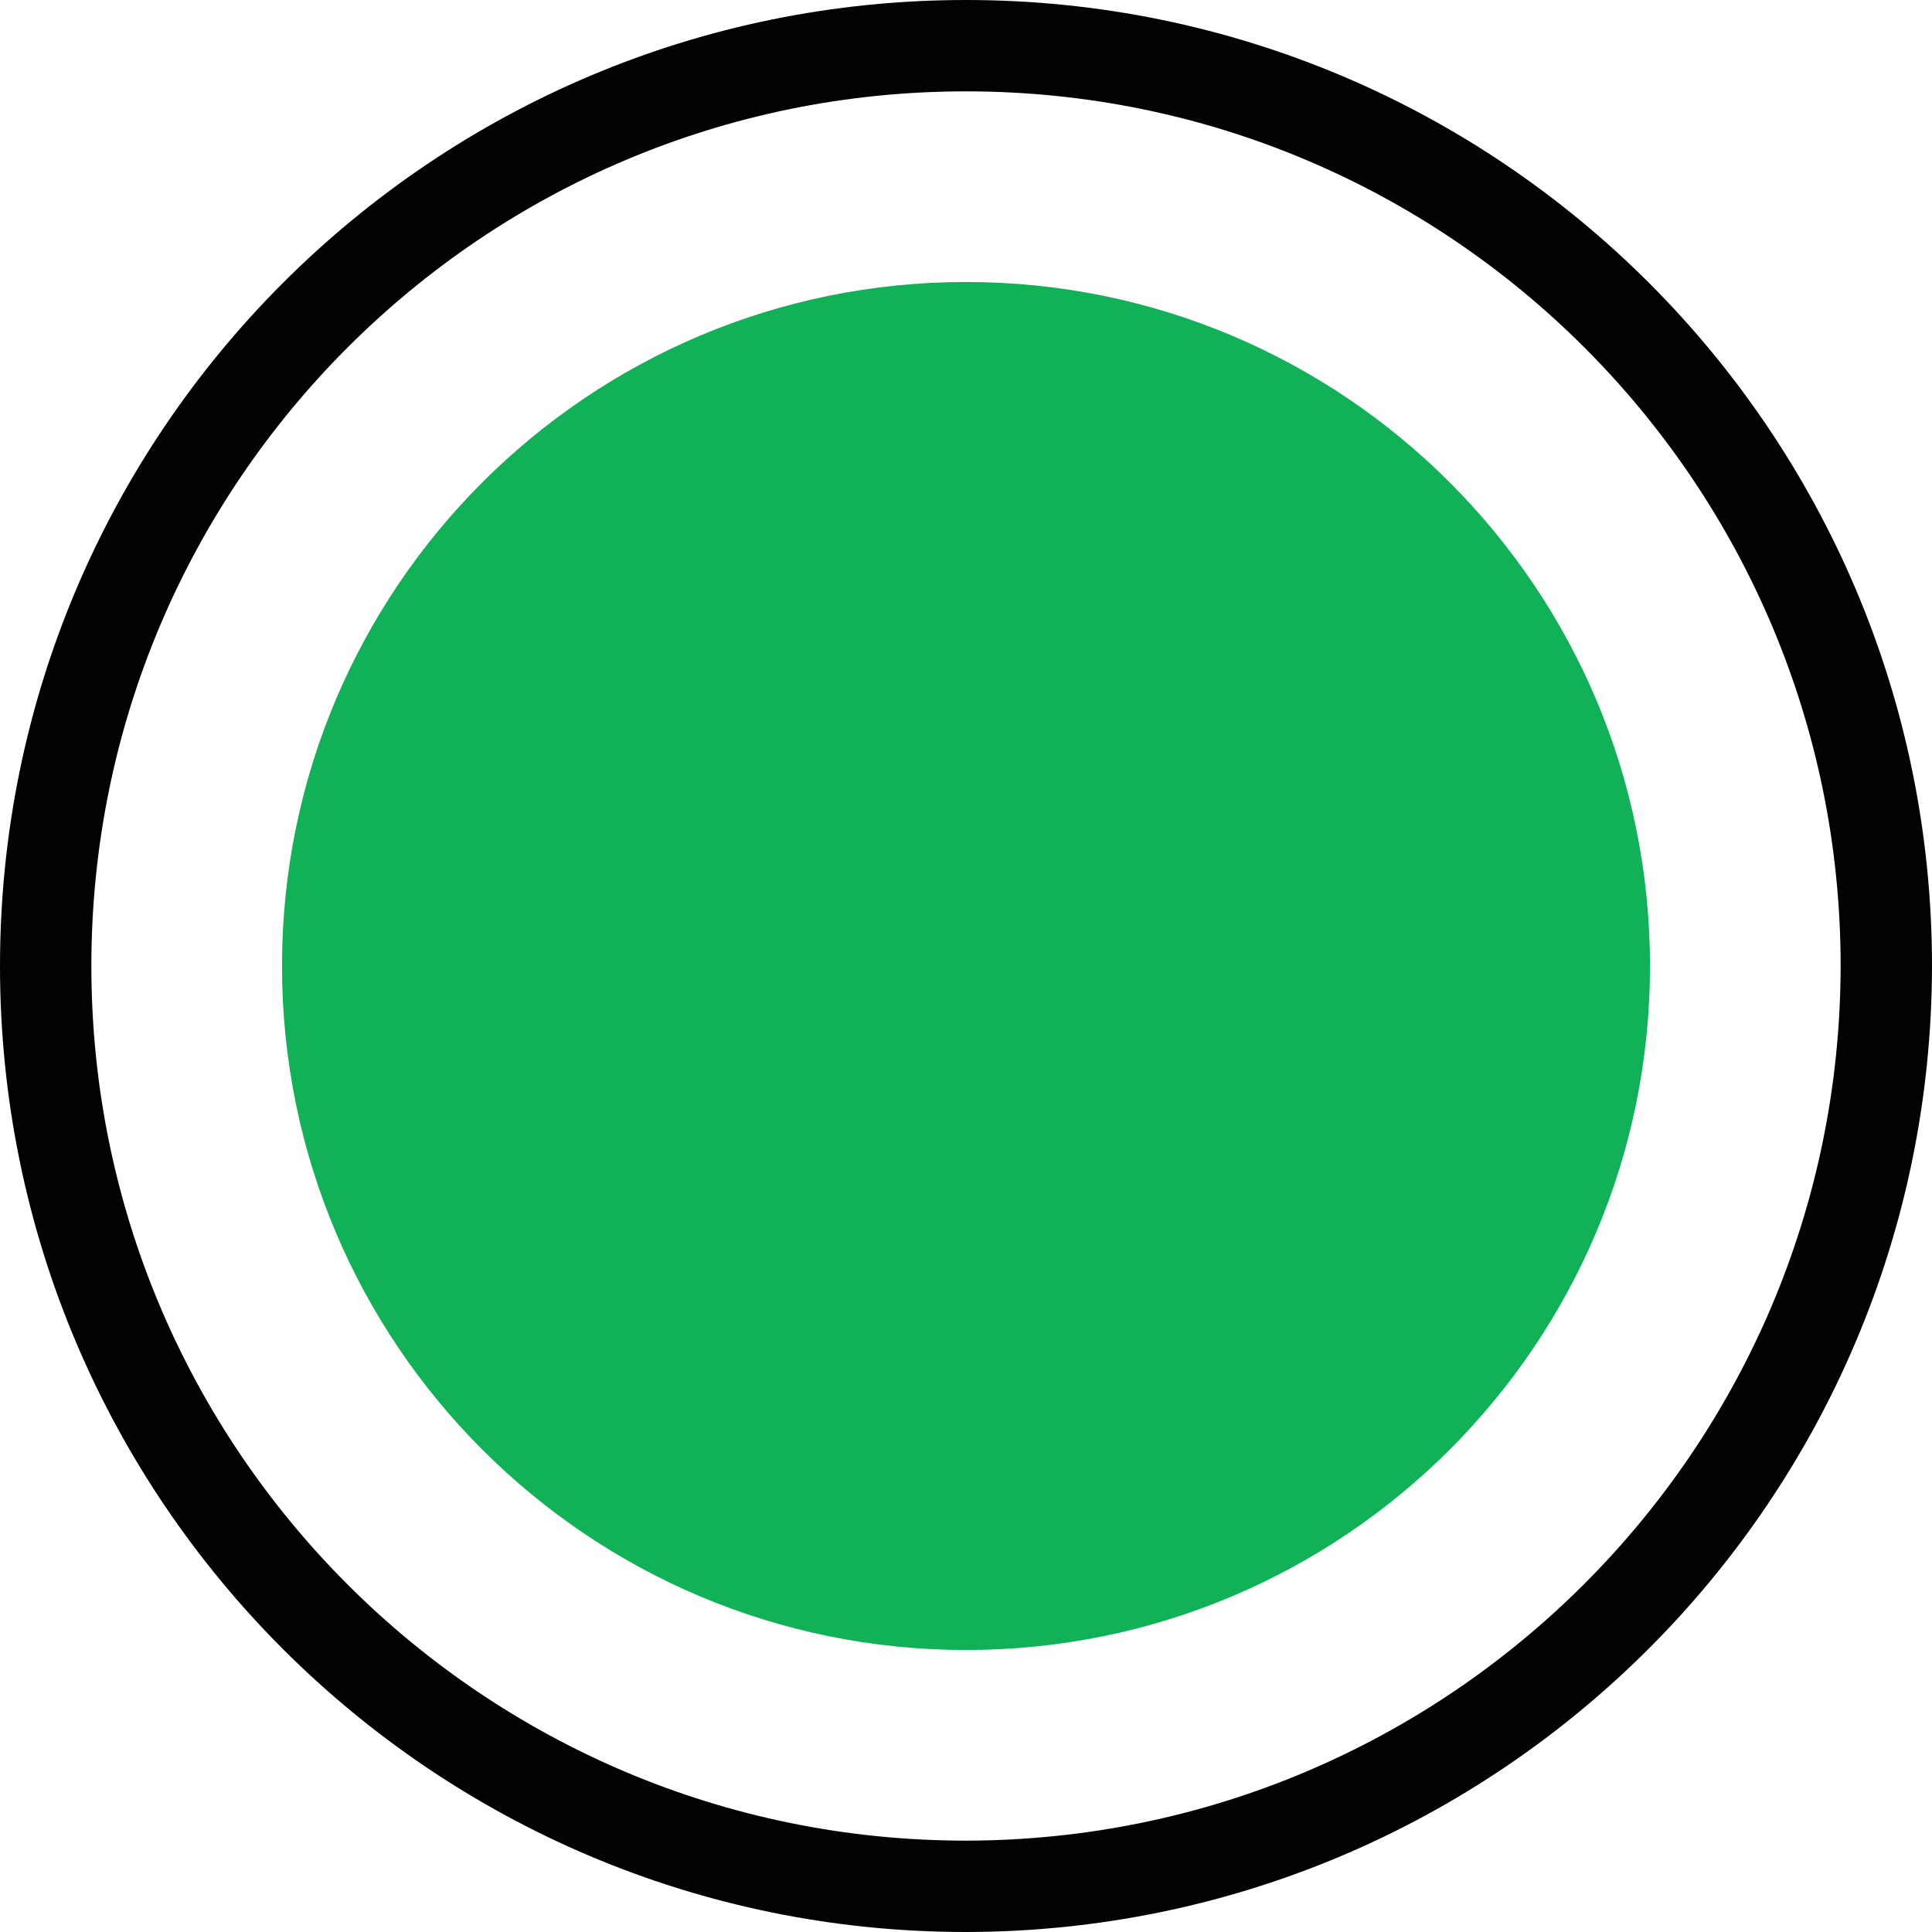
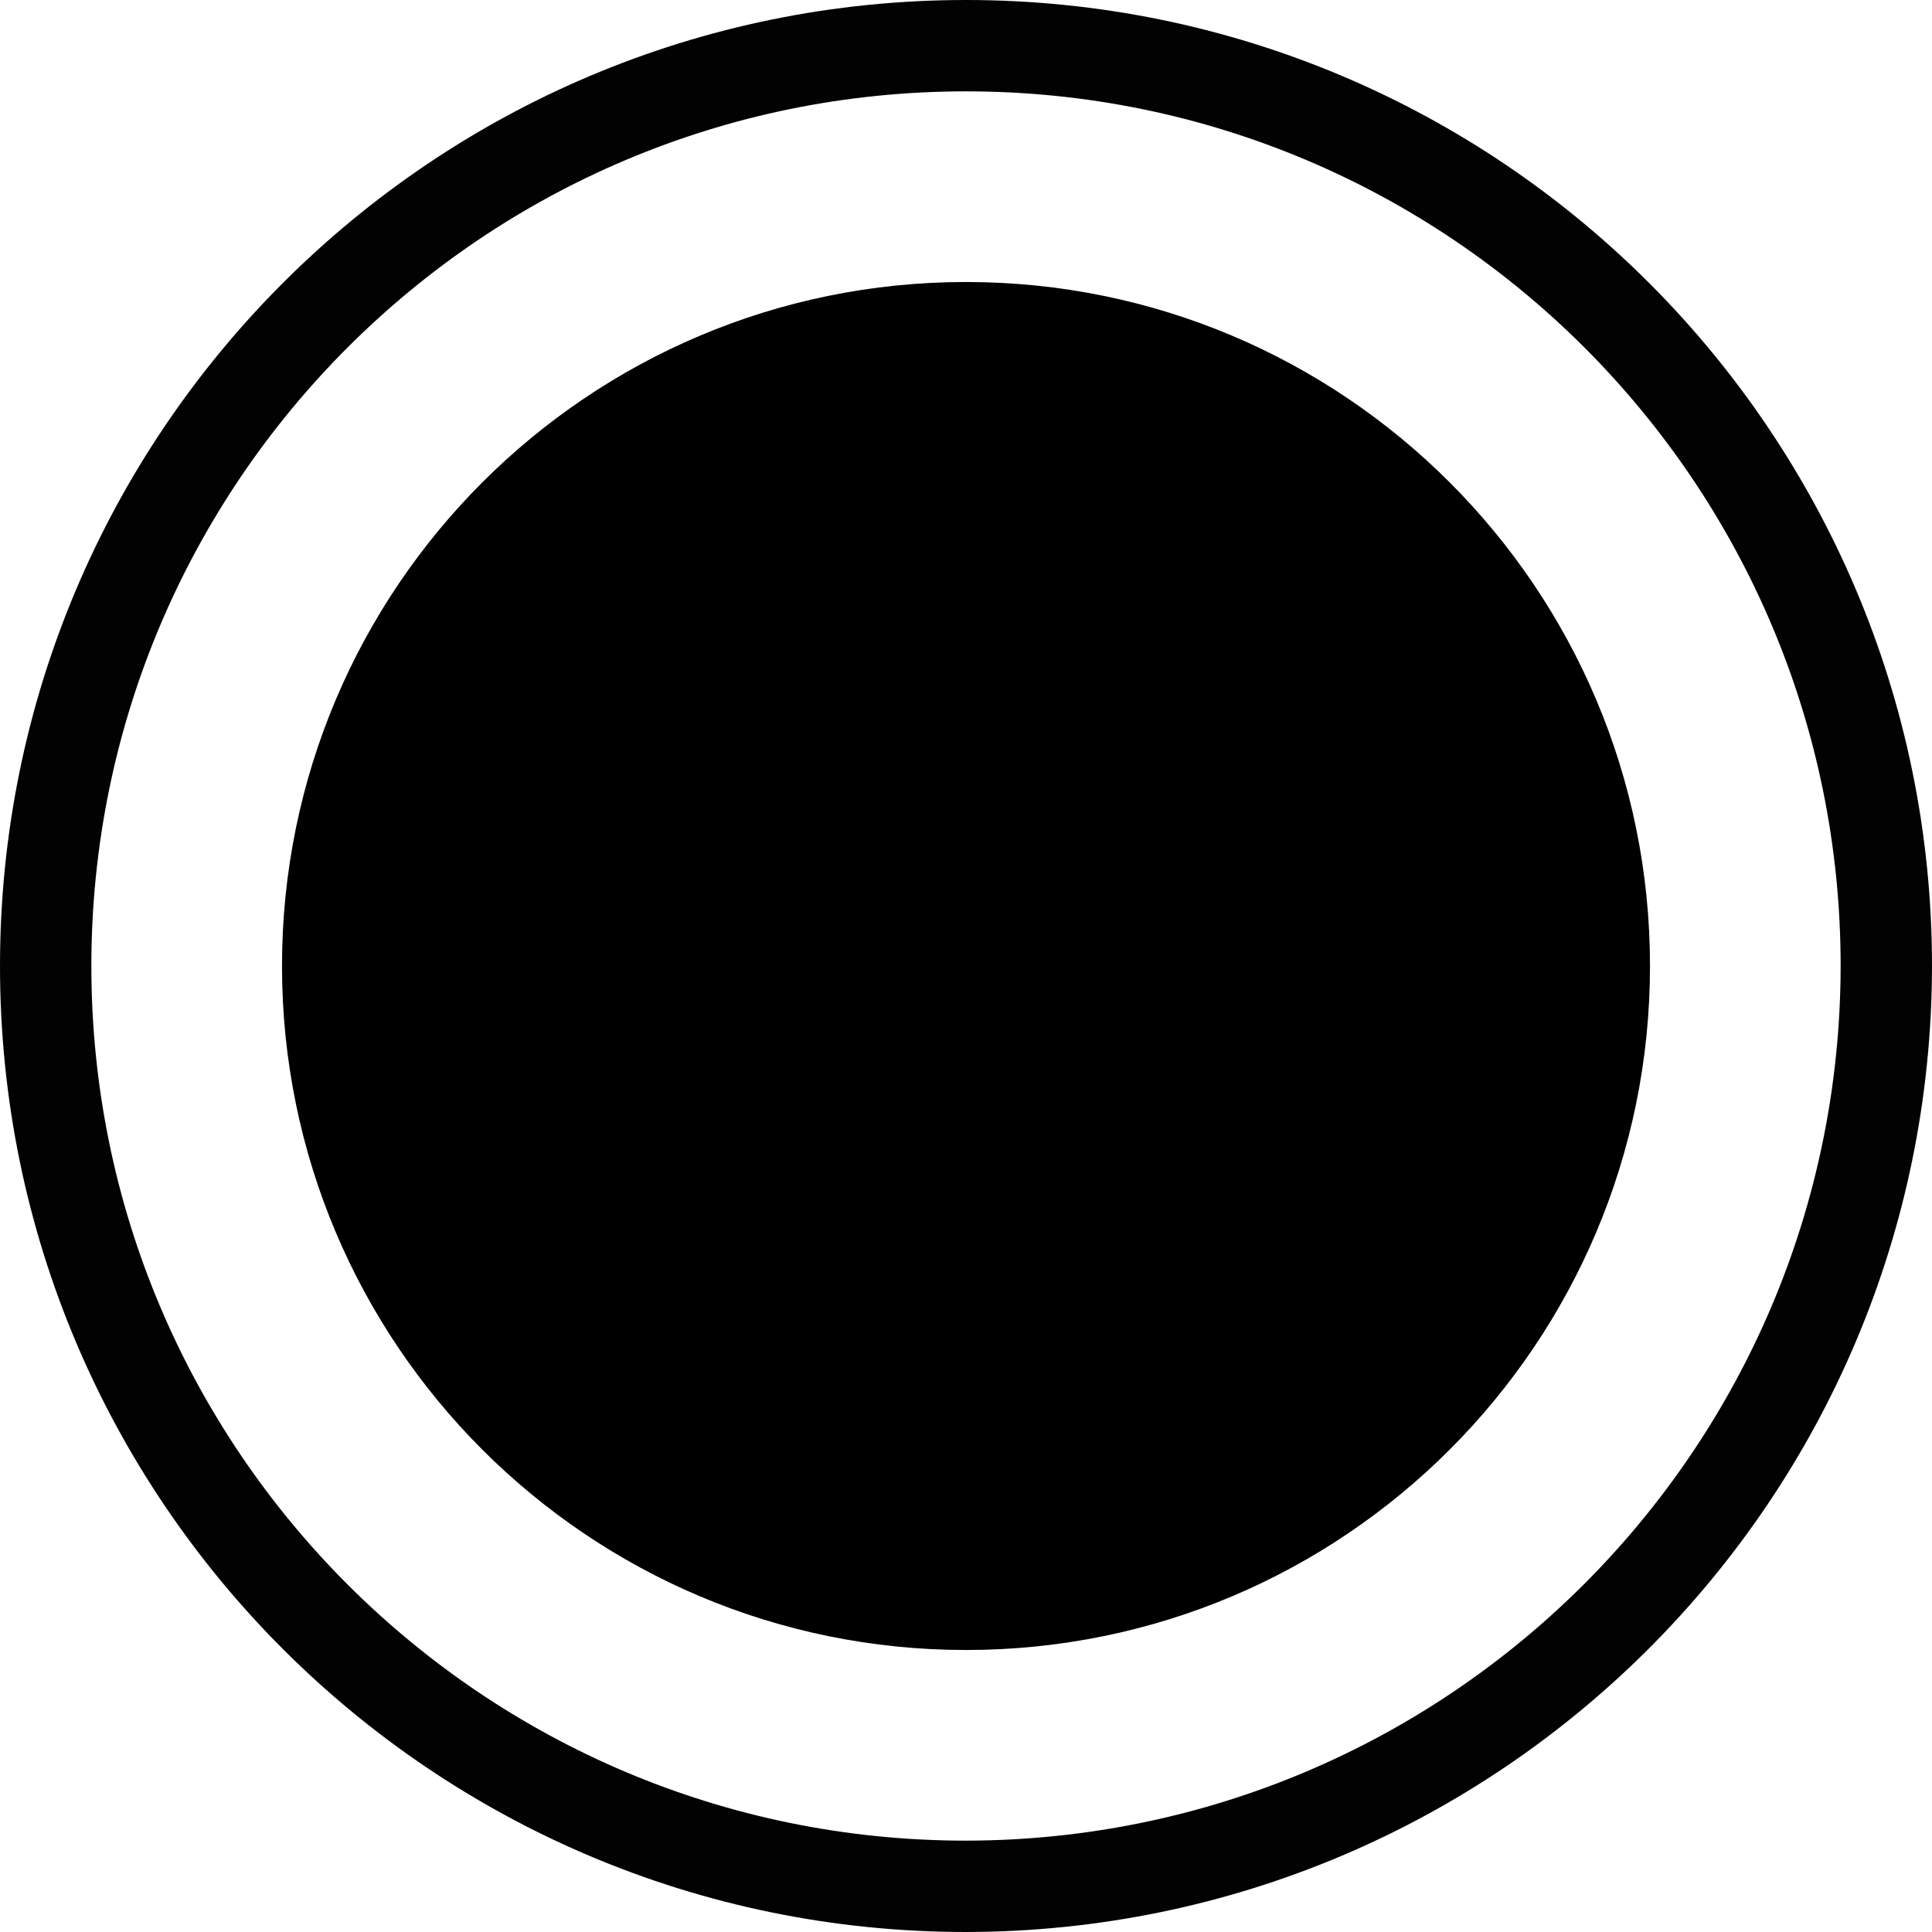
<svg xmlns="http://www.w3.org/2000/svg" viewBox="0 0 63.44 63.44">
  <path d="m31.72 61.94a30.22 30.22 0 1 1 30.22-30.22 30.26 30.26 0 0 1 -30.22 30.22z" fill="none" stroke="#020202" stroke-miterlimit="10" stroke-width="3" />
-   <circle cx="31.72" cy="31.72" fill="#10b157" r="22.46" />
+   <circle cx="31.72" cy="31.72" fill="currentColor" r="22.46" />
</svg>
